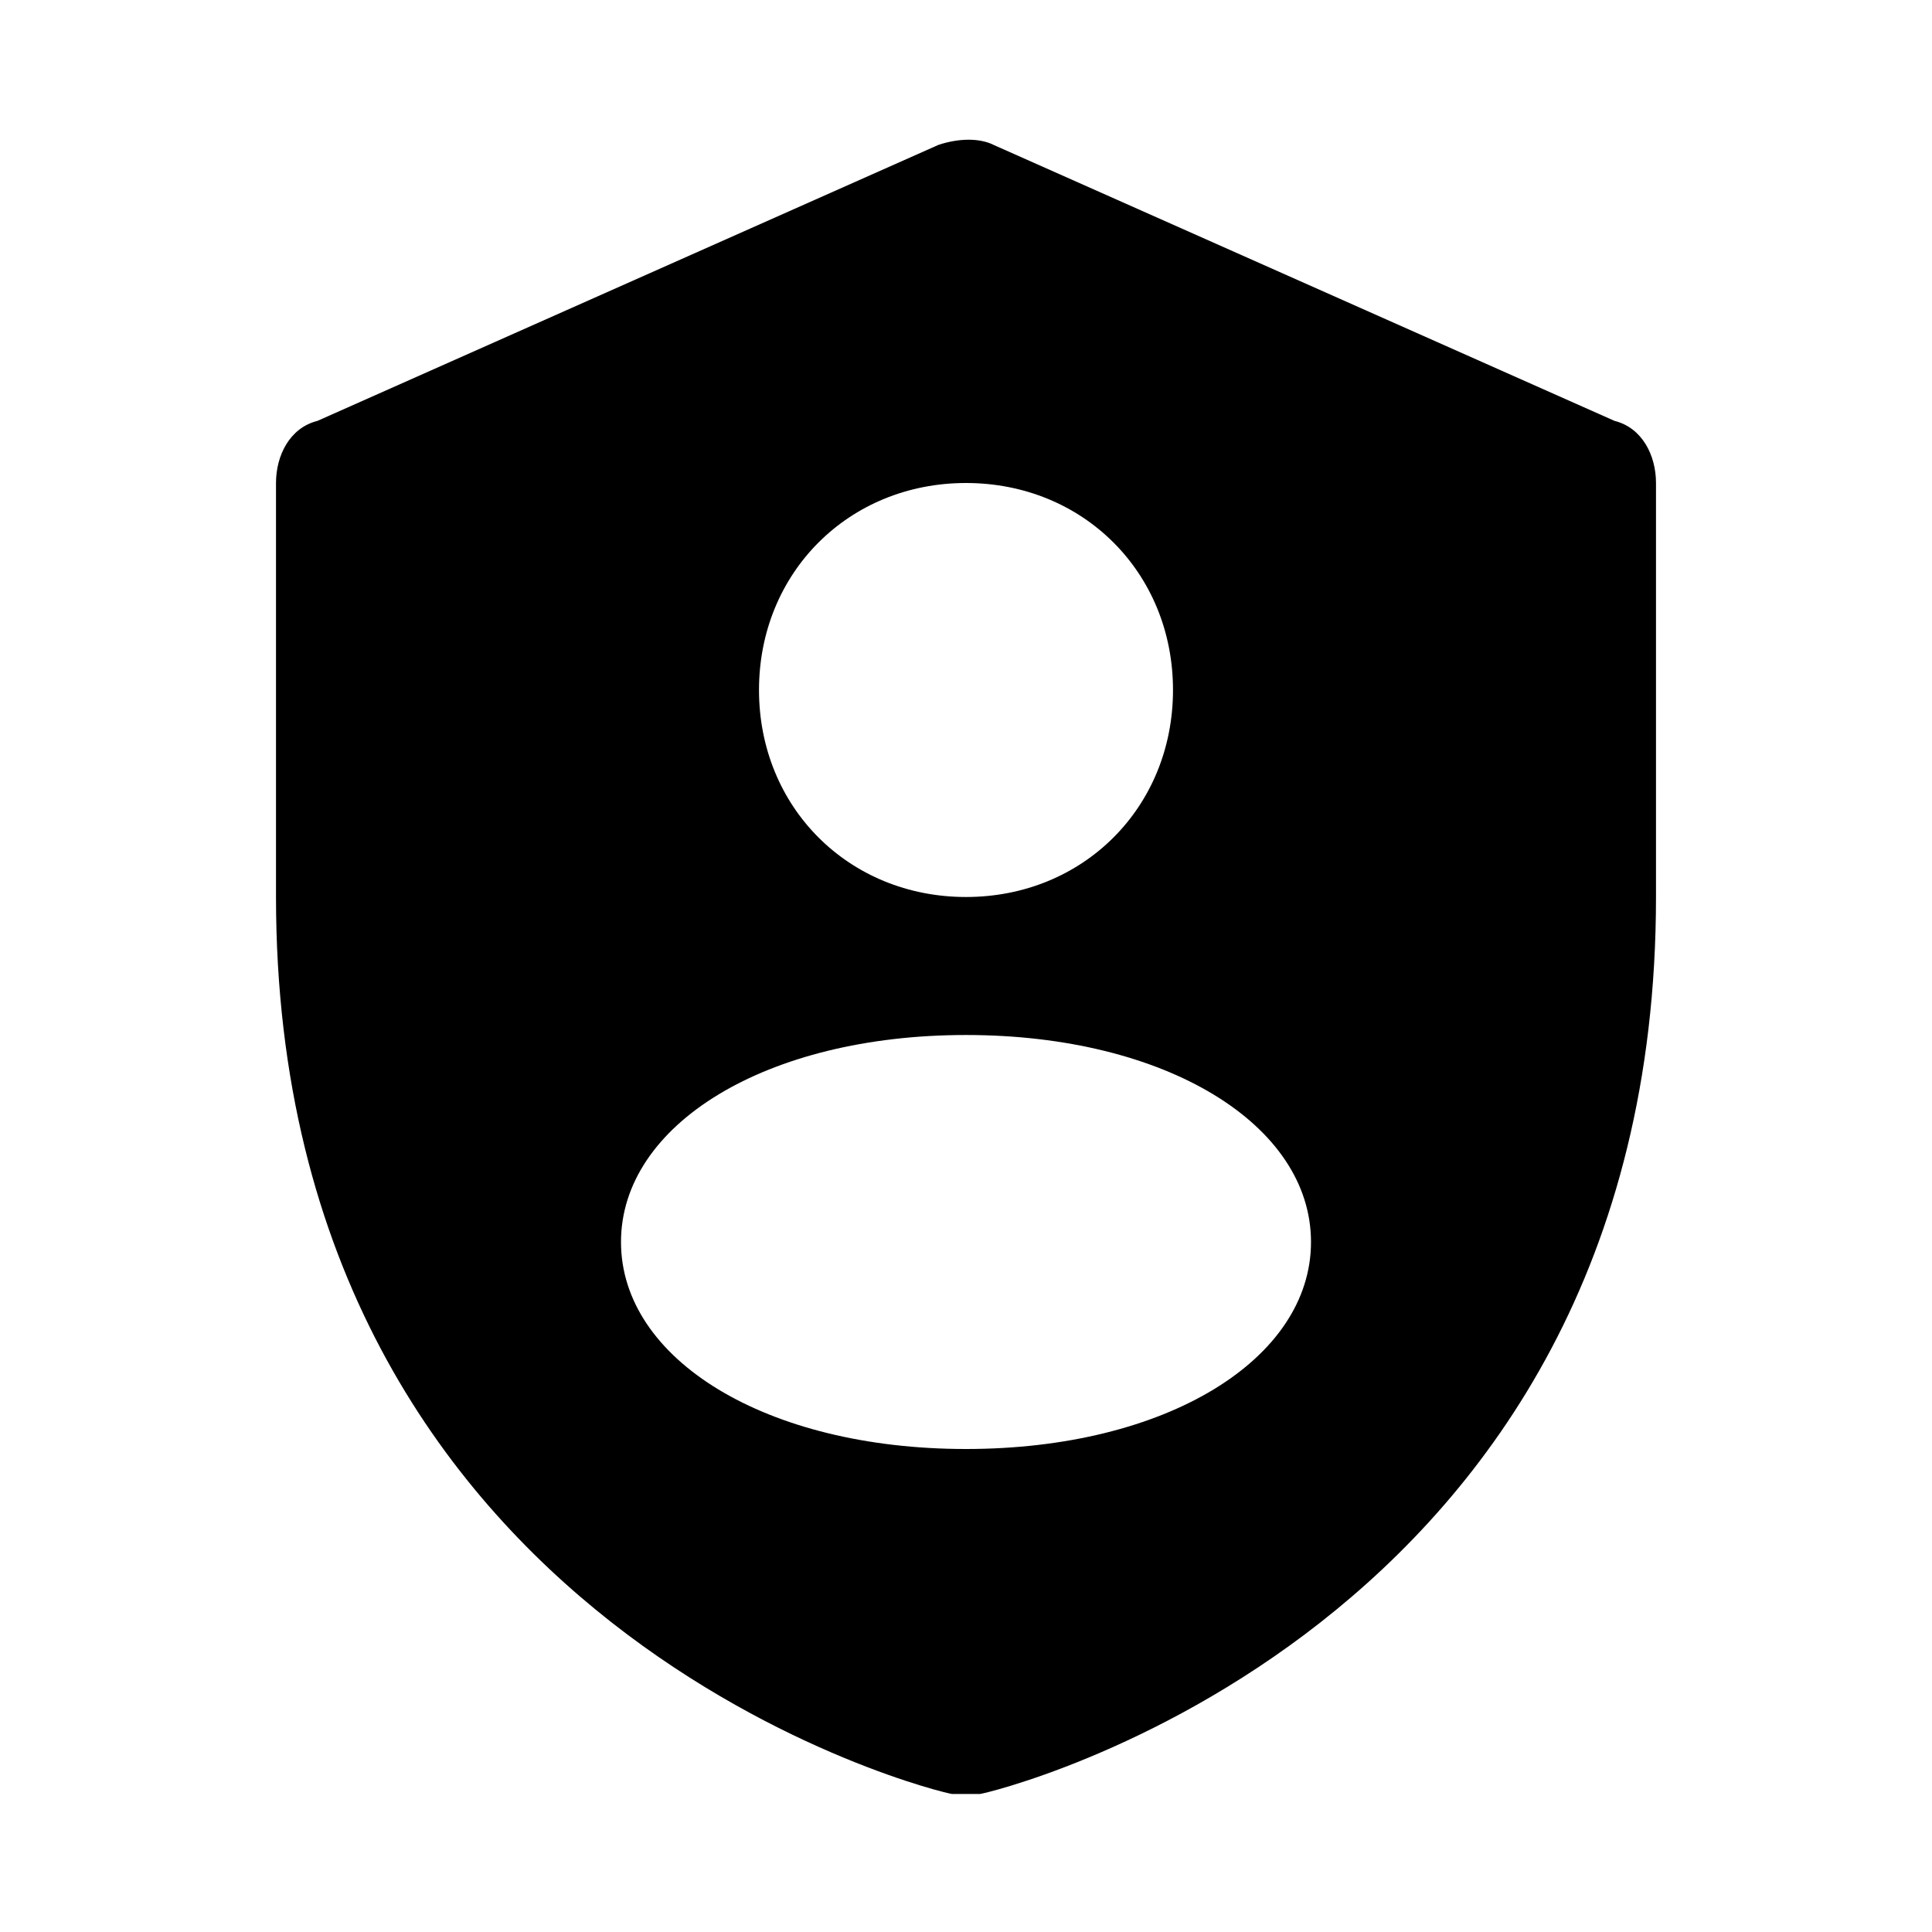
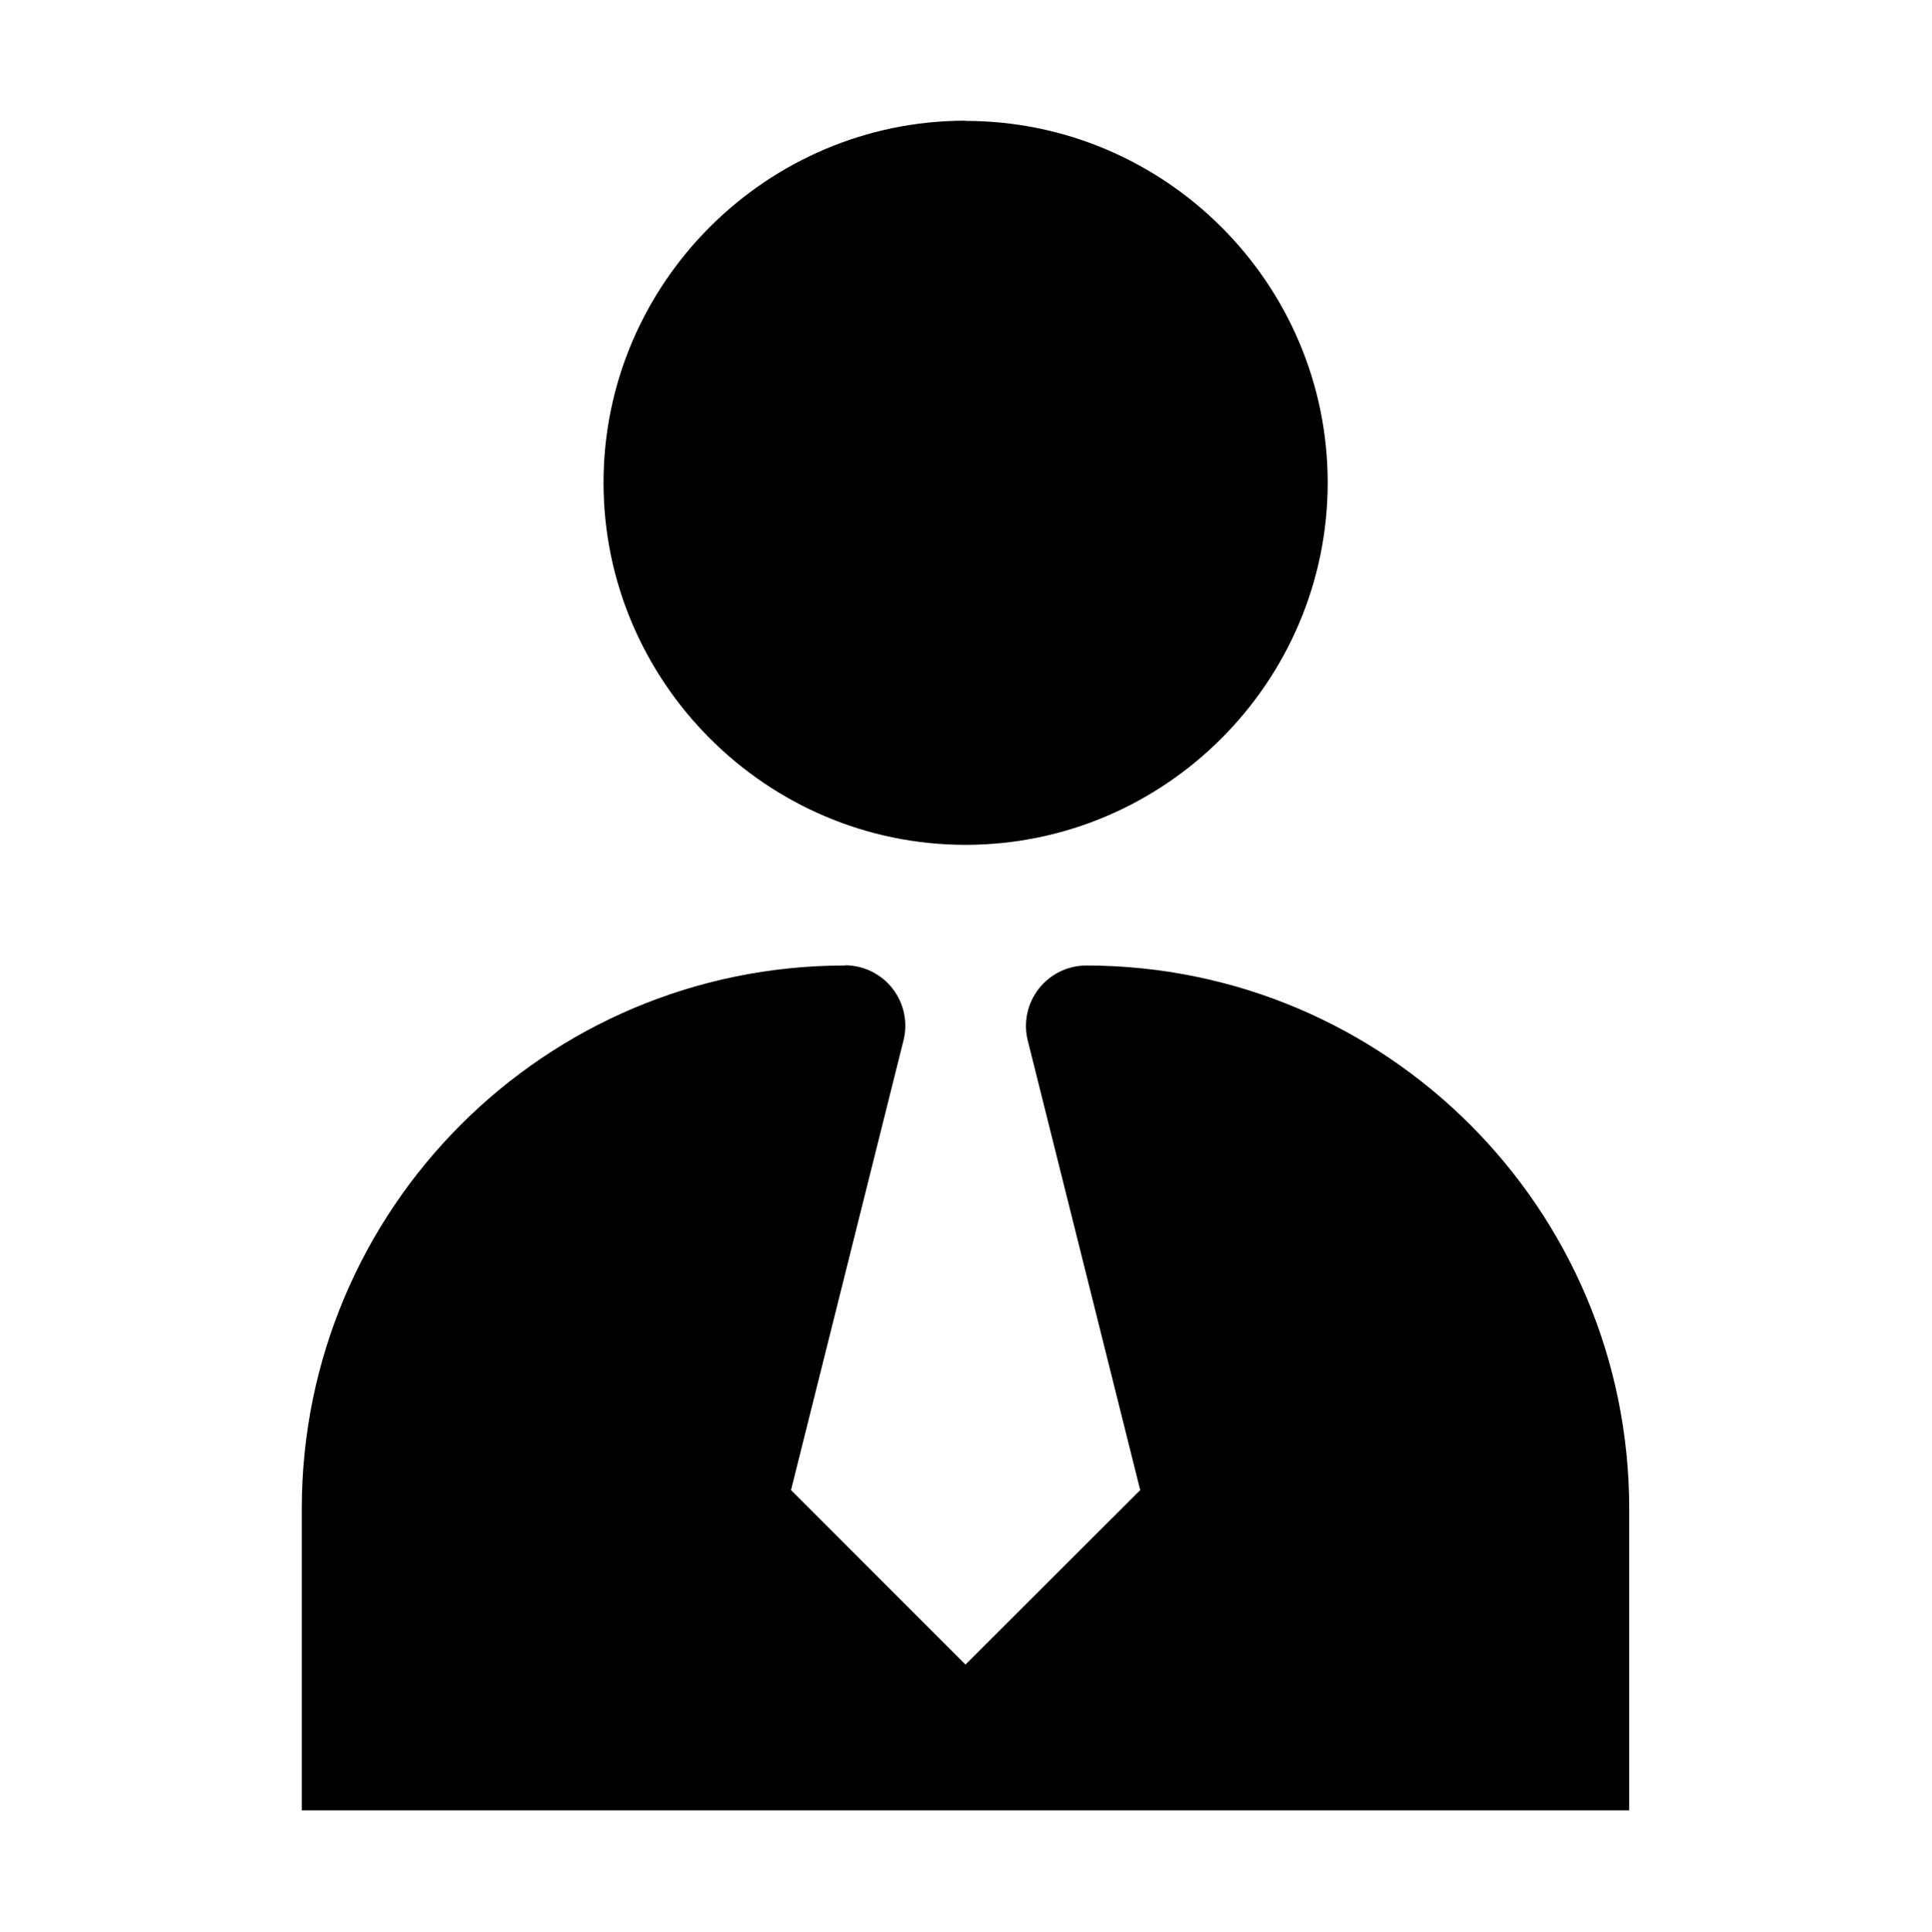
- <svg xmlns="http://www.w3.org/2000/svg" version="1.1" x="0" y="0" viewBox="0 0 28 28" xml:space="preserve">
-   <path d="M14 26h-.2C13.7 26 4 23.7 4 13V7c0-.4.2-.8.6-.9l9-4c.3-.1.6-.1.8 0l9 4c.4.1.6.5.6.9v6c0 10.7-9.7 13-9.8 13H14zm0-11c-2.9 0-5 1.3-5 3s2.1 3 5 3 5-1.3 5-3-2.1-3-5-3zm0-8c-1.7 0-3 1.3-3 3s1.3 3 3 3 3-1.3 3-3-1.3-3-3-3z" />
+ <svg xmlns="http://www.w3.org/2000/svg" version="1.1" x="0" y="0" viewBox="0 0 8.467 8.467" xml:space="preserve">
+   <path d="M4.233.529c-.873 0-1.587.714-1.587 1.587s.714 1.588 1.587 1.588c.874 0 1.588-.714 1.588-1.588S5.107.53 4.233.53zm-.529 3.704a2.382 2.382 0 0 0-2.381 2.381v1.323h5.82V6.614a2.382 2.382 0 0 0-2.38-2.381.265.265 0 0 0-.257.329l.493 1.971-.766.765-.765-.765.493-1.971a.265.265 0 0 0-.257-.33z" />
</svg>
